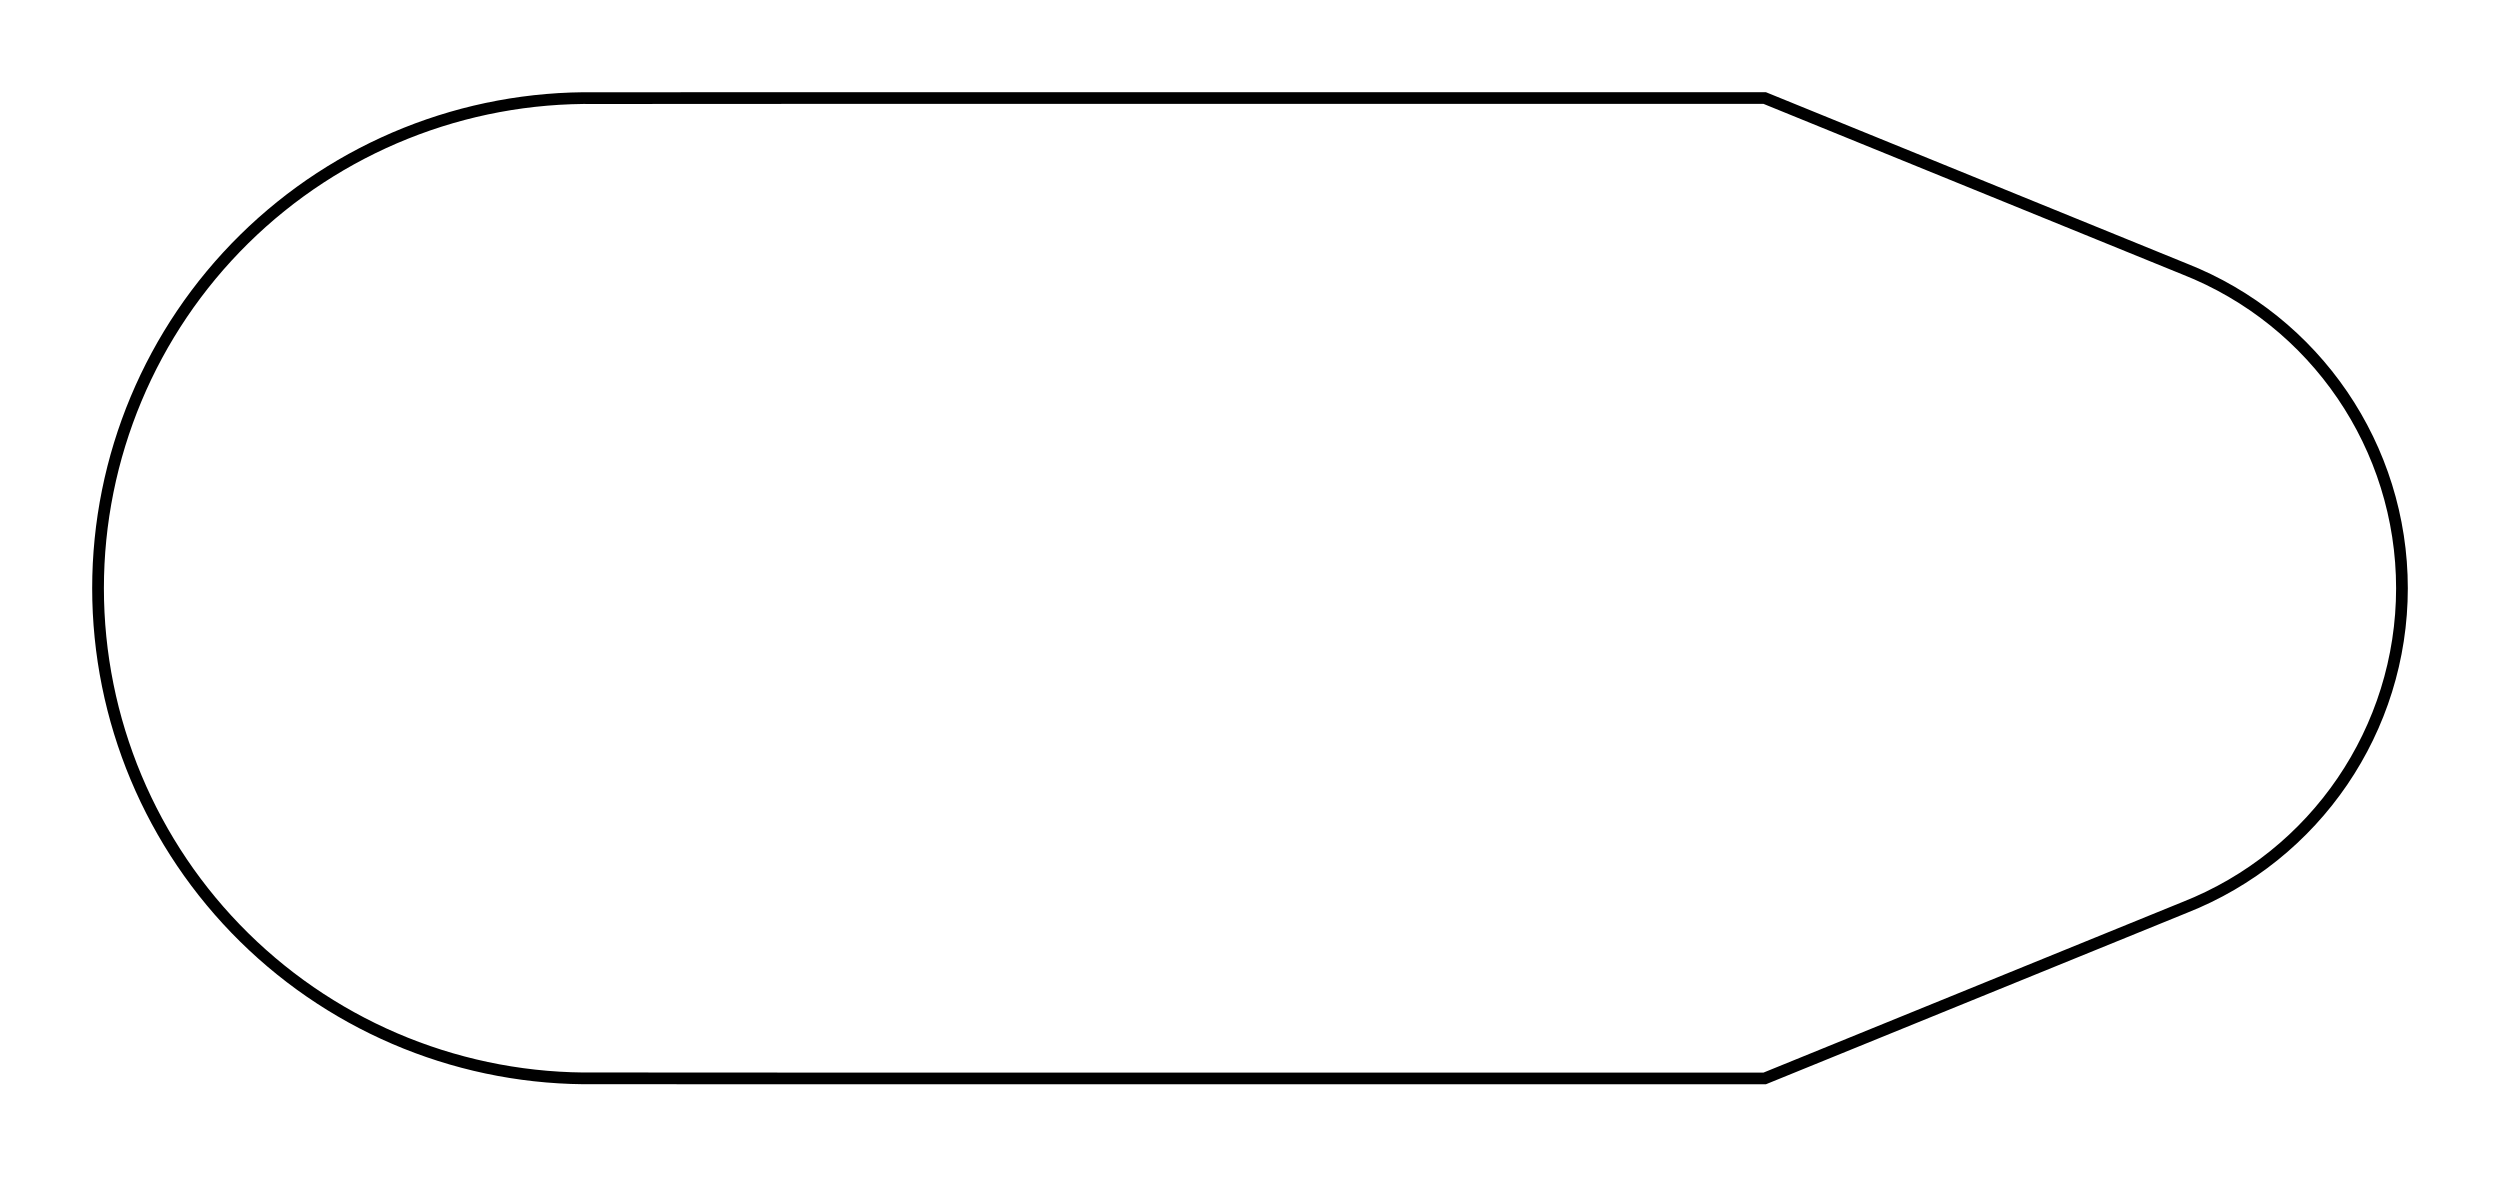
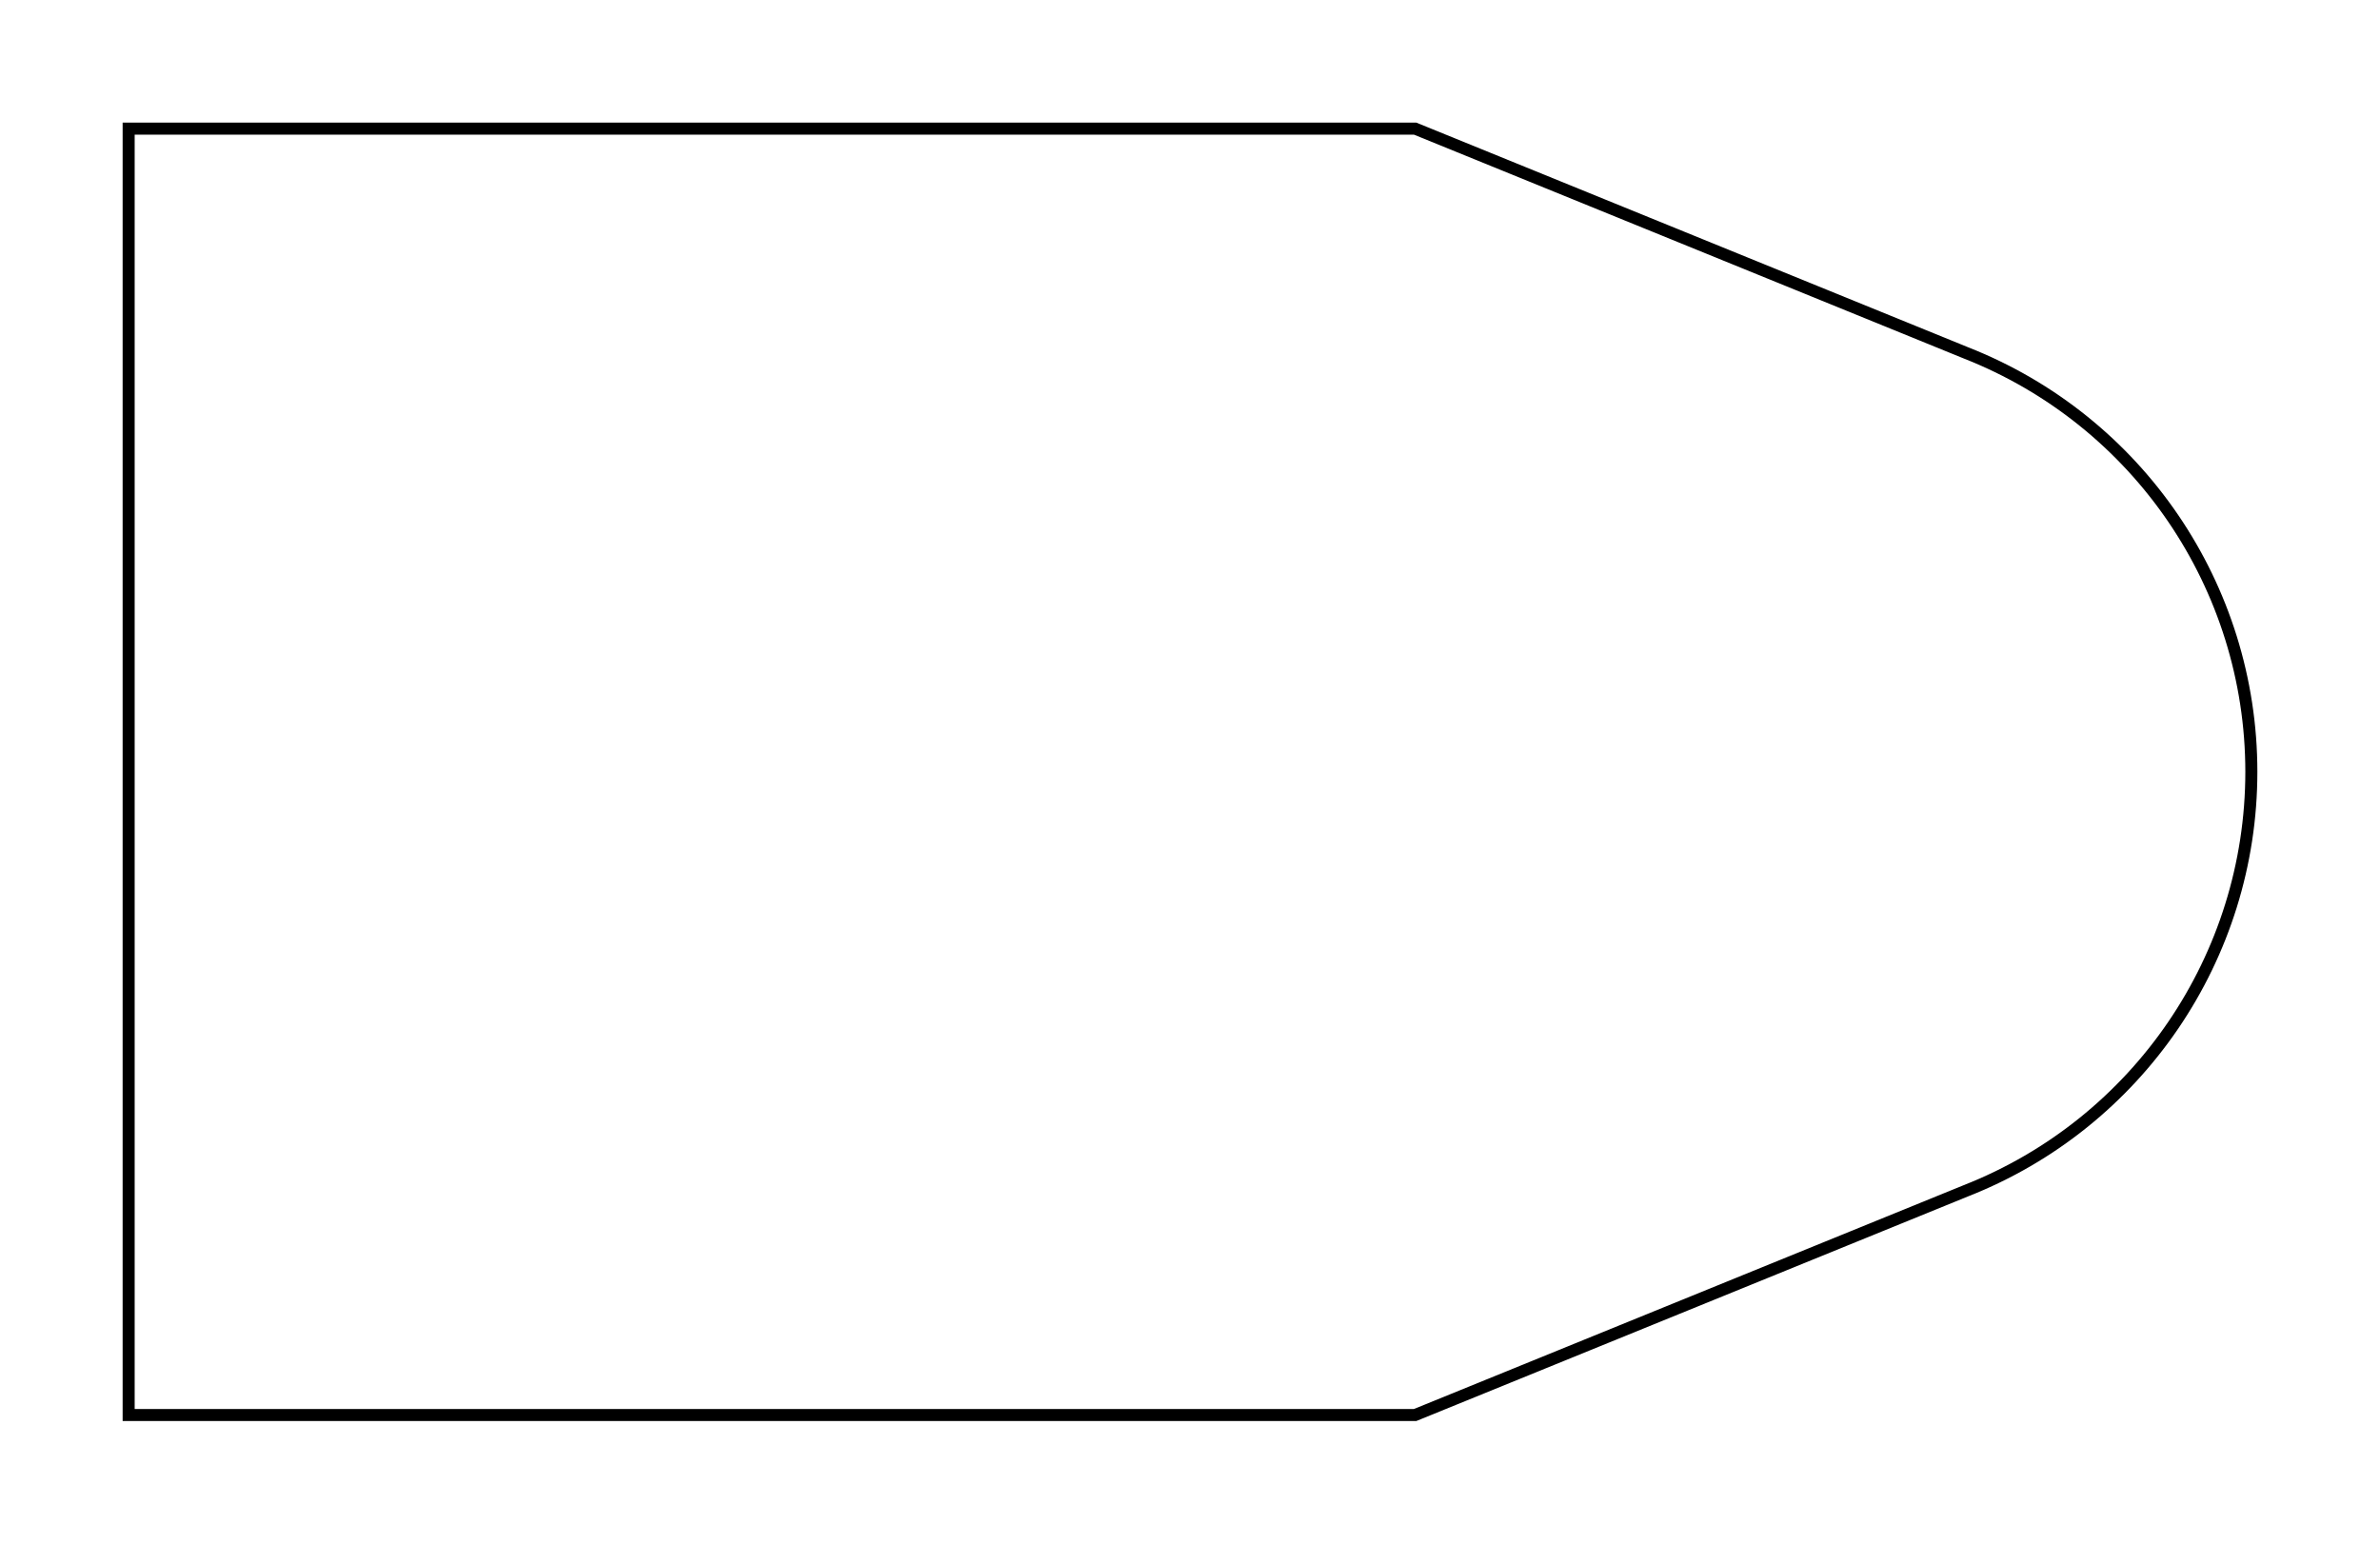
- <svg xmlns="http://www.w3.org/2000/svg" version="1.1" viewBox="-6 -6 25.5 12" fill="none" stroke="black" stroke-width="0.6%" vector-effect="non-scaling-stroke">
-   <path d="M 2 -5 L 12 -5 L 16.281 -3.257 A 3.5 3.5 0 0 1 18.5 0 A 3.5 3.5 0 0 1 16.281 3.257 L 12 5 L 2 5 L 0.075 4.999 A 5 5 0 0 1 -5 0 A 5 5 0 0 1 0.075 -4.999 L 2 -5 Z" />
+ <svg xmlns="http://www.w3.org/2000/svg" version="1.1" viewBox="1 -6 18.5 12" fill="none" stroke="black" stroke-width="0.6%" vector-effect="non-scaling-stroke">
+   <path d="M 2 -5 L 12 -5 L 16.281 -3.257 A 3.5 3.5 0 0 1 18.5 0 A 3.5 3.5 0 0 1 16.281 3.257 L 12 5 L 2 5 L 2 4.6 L 2 -5 Z" />
</svg>
